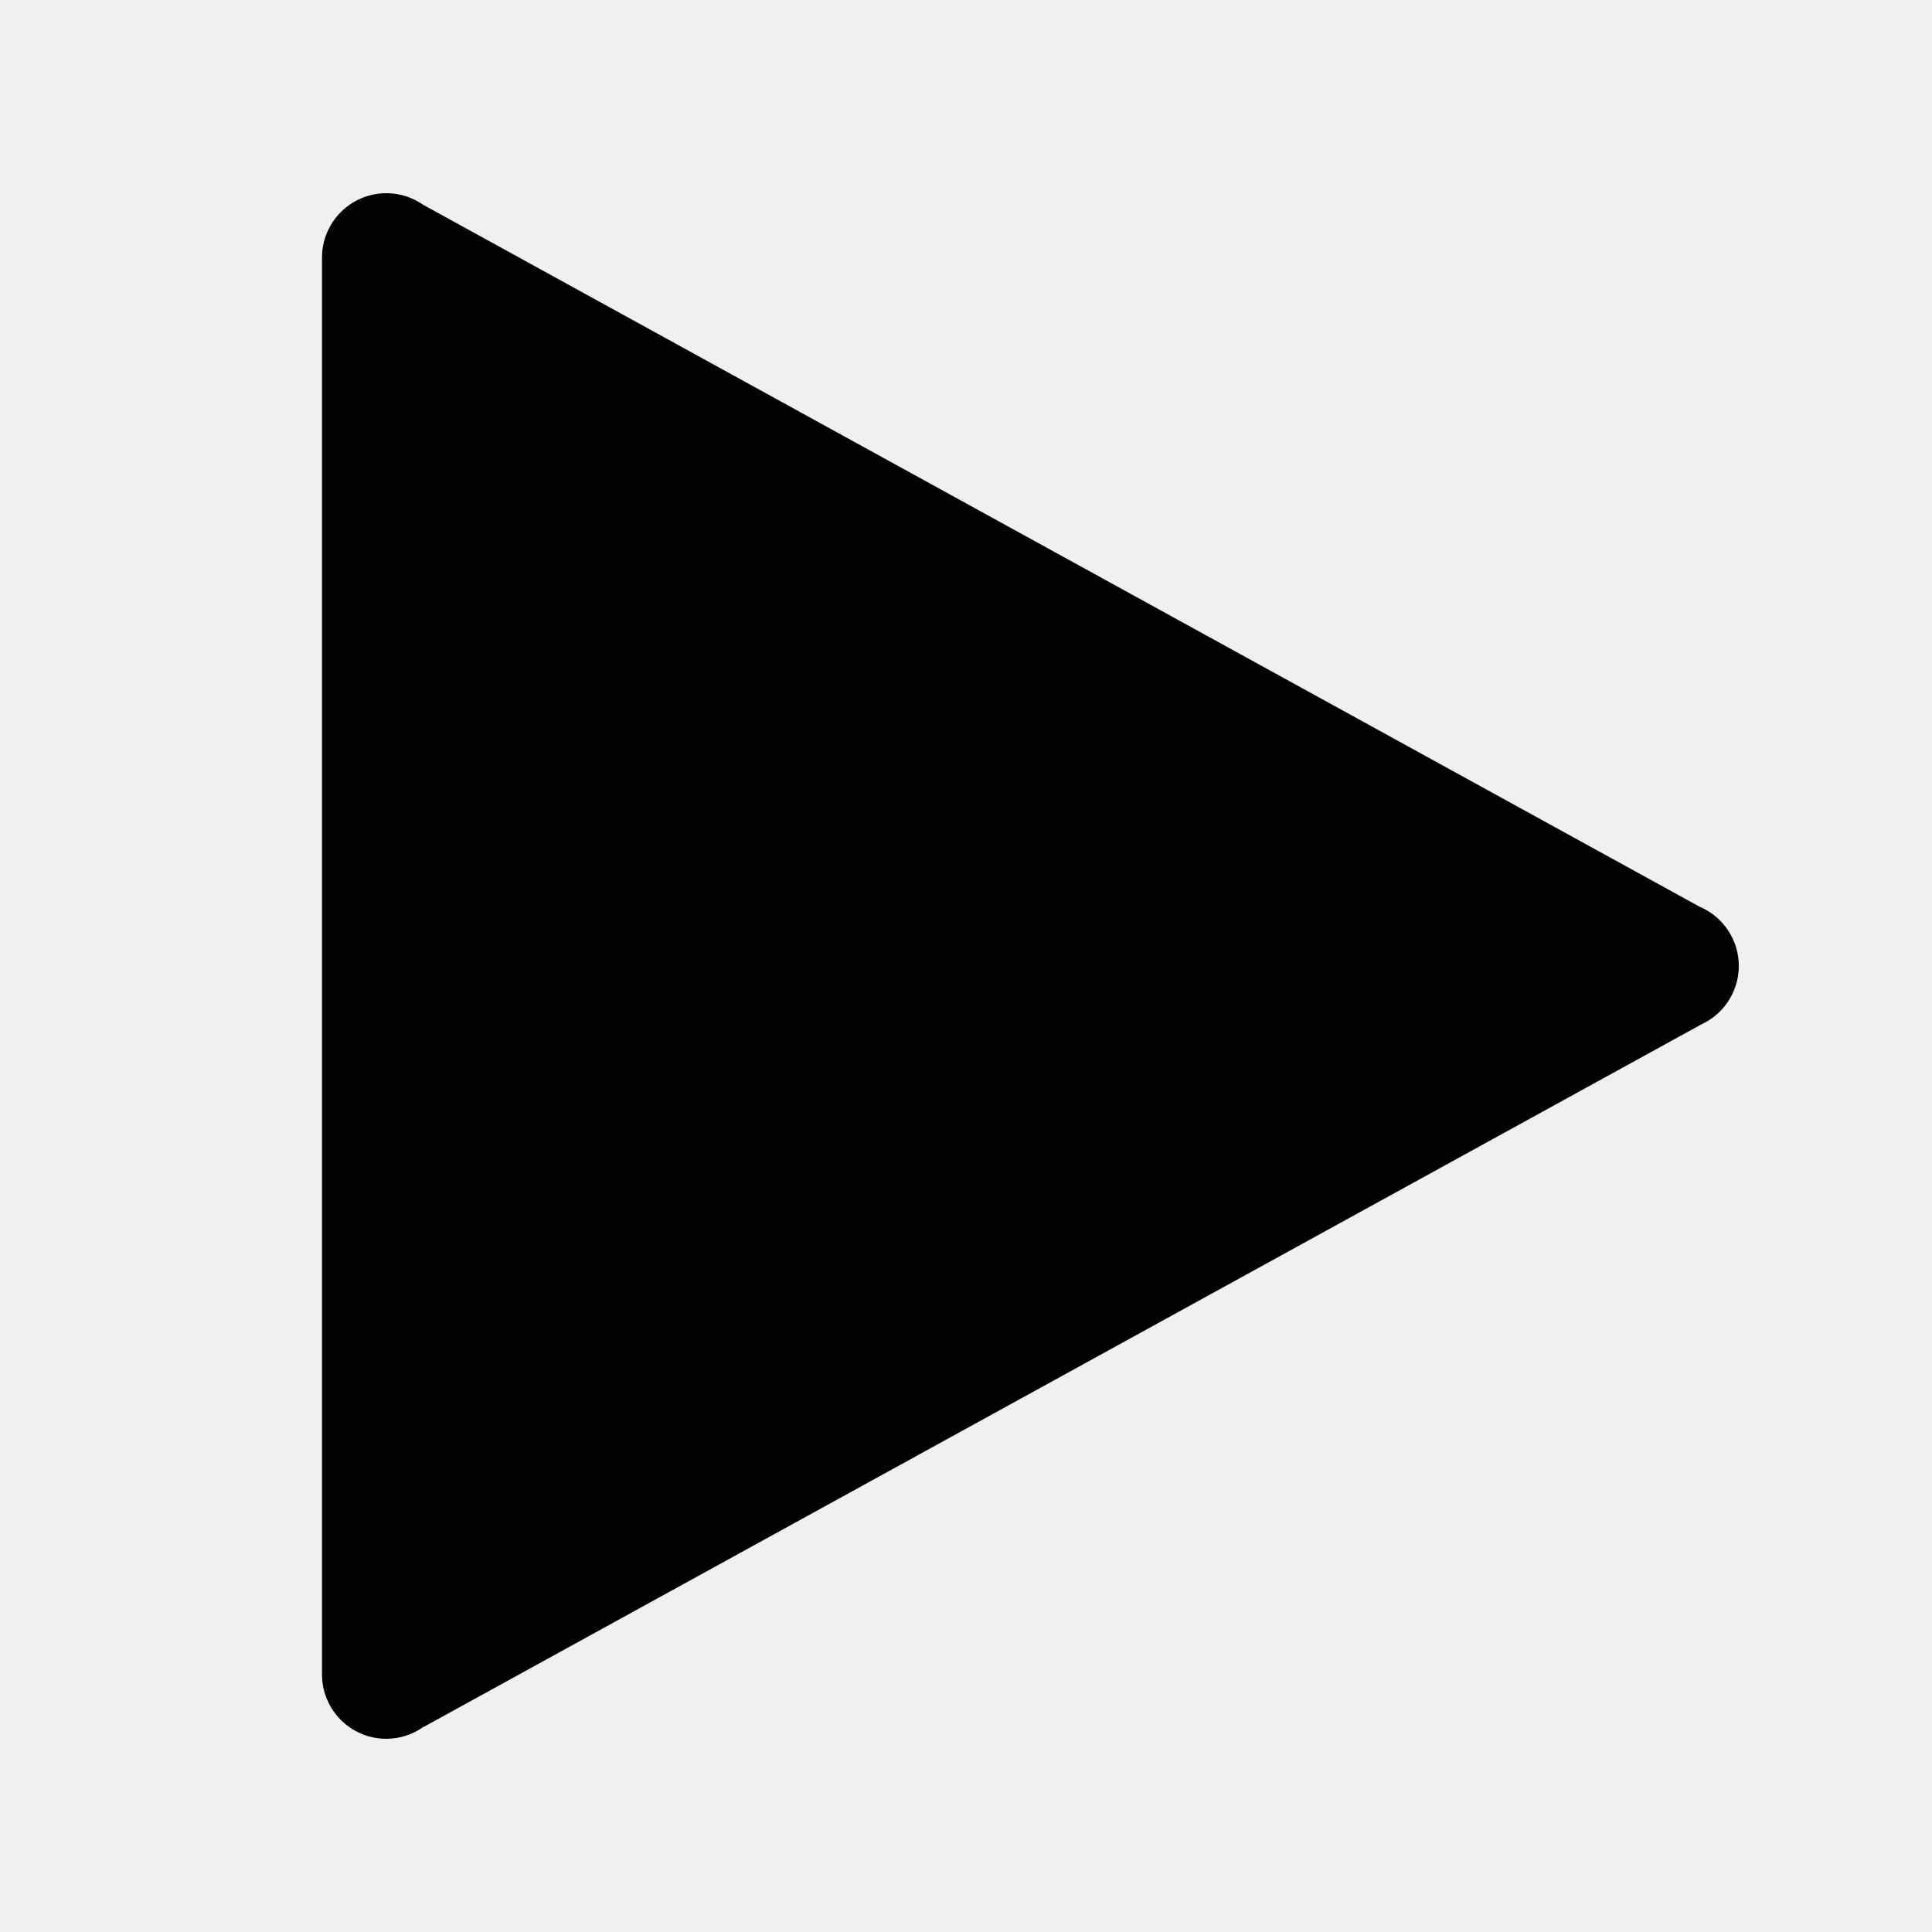
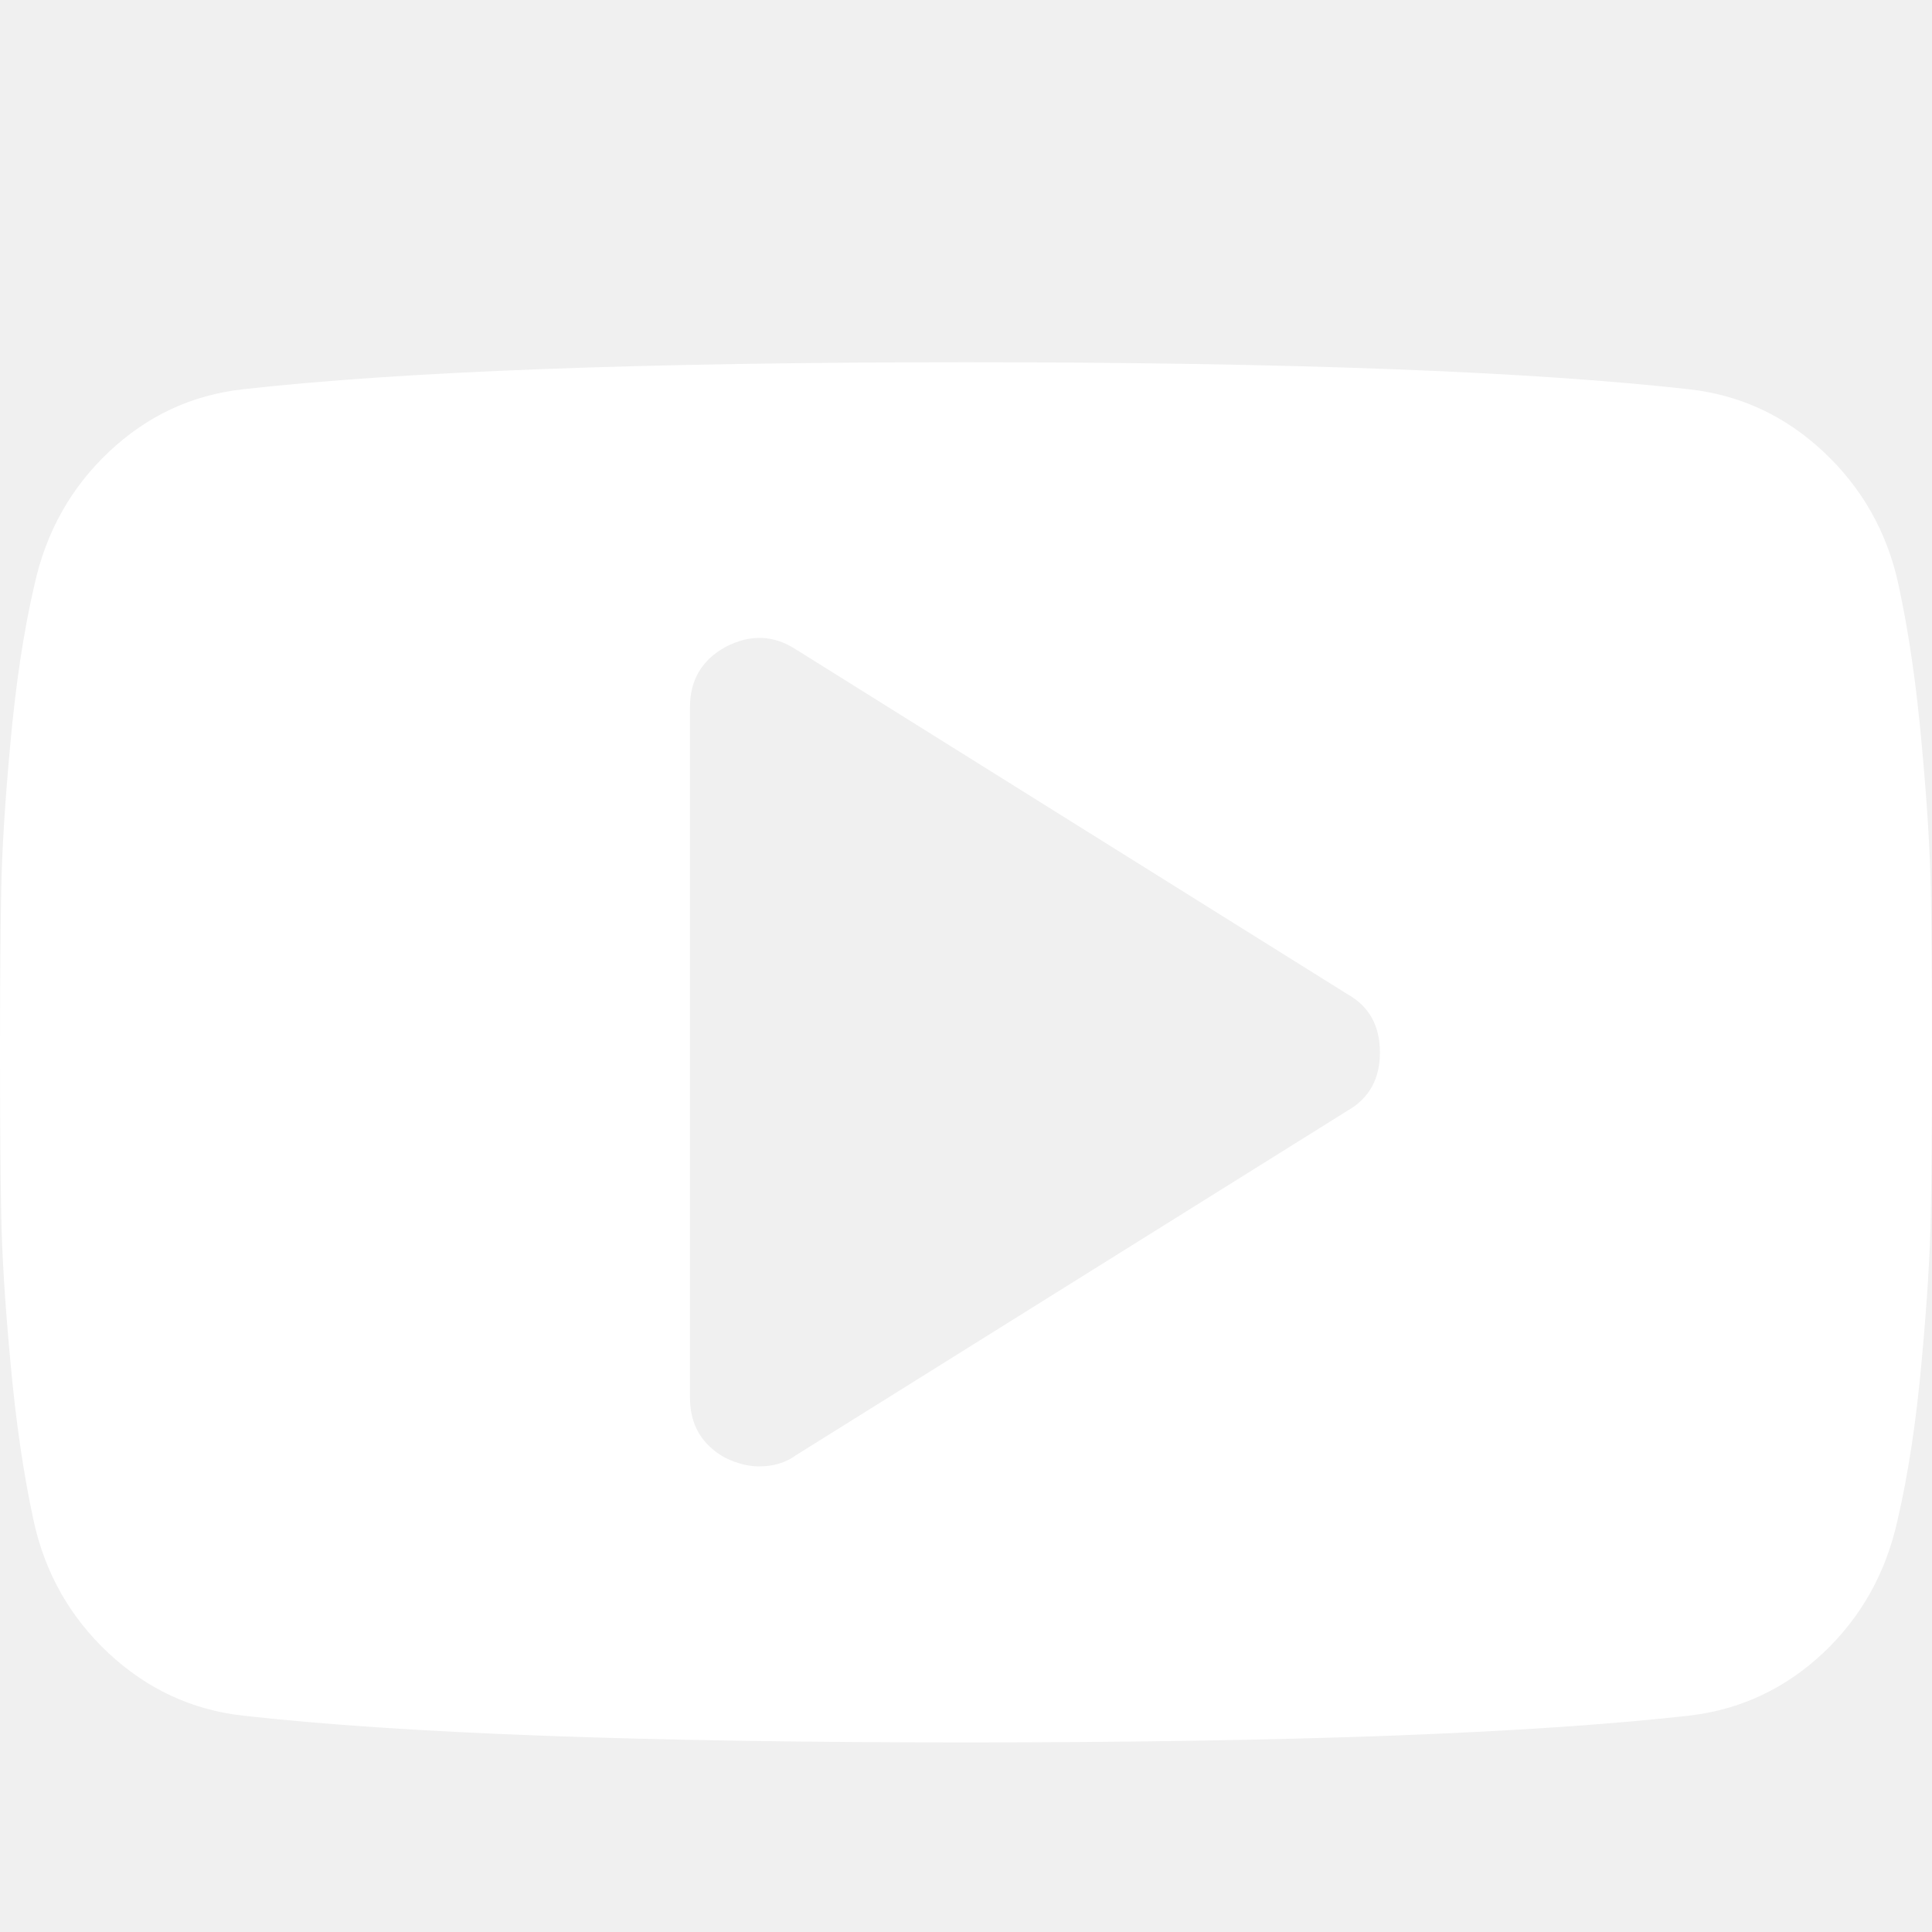
- <svg xmlns="http://www.w3.org/2000/svg" viewBox="0 0 30 30" width="64" height="64">
-   <path d="M 6 3 A 1 1 0 0 0 5 4 A 1 1 0 0 0 5 4.004 L 5 15 L 5 25.996 A 1 1 0 0 0 5 26 A 1 1 0 0 0 6 27 A 1 1 0 0 0 6.58 26.812 L 6.582 26.814 L 26.416 15.908 A 1 1 0 0 0 27 15 A 1 1 0 0 0 26.389 14.078 L 6.582 3.186 L 6.58 3.186 A 1 1 0 0 0 6 3 z" />
+ <svg xmlns="http://www.w3.org/2000/svg" class="s1idml5g-1 kVBIMV" viewBox="0 0 8 8" color="white" fill="#ffffff">
+   <path d="M5.714,4.358C5.714,4.247,5.669,4.167,5.58,4.117C5.58,4.117,3.294,2.688,3.294,2.688C3.202,2.629,3.105,2.626,3.004,2.679C2.906,2.733,2.857,2.816,2.857,2.929C2.857,2.929,2.857,5.787,2.857,5.787C2.857,5.9,2.906,5.983,3.004,6.037C3.052,6.06,3.098,6.072,3.143,6.072C3.202,6.072,3.253,6.057,3.294,6.027C3.294,6.027,5.58,4.599,5.58,4.599C5.669,4.548,5.714,4.468,5.714,4.358C5.714,4.358,5.714,4.358,5.714,4.358M8,4.358C8,4.643,7.998,4.867,7.995,5.027C7.992,5.188,7.98,5.392,7.957,5.637C7.935,5.883,7.902,6.102,7.857,6.296C7.809,6.513,7.707,6.696,7.549,6.845C7.391,6.993,7.207,7.079,6.995,7.104C6.335,7.178,5.336,7.215,4,7.215C2.664,7.215,1.665,7.178,1.005,7.104C0.793,7.08,0.608,6.993,0.449,6.845C0.29,6.696,0.186,6.513,0.139,6.296C0.097,6.102,0.065,5.883,0.043,5.637C0.02,5.392,0.008,5.188,0.005,5.027C0.002,4.867,0,4.643,0,4.358C0,4.072,0.002,3.849,0.005,3.688C0.008,3.527,0.02,3.324,0.043,3.079C0.065,2.833,0.098,2.613,0.143,2.42C0.191,2.203,0.293,2.02,0.451,1.871C0.609,1.722,0.793,1.636,1.005,1.612C1.665,1.538,2.664,1.5,4,1.5C5.336,1.5,6.335,1.538,6.995,1.612C7.207,1.636,7.392,1.722,7.551,1.871C7.71,2.02,7.814,2.203,7.861,2.42C7.903,2.613,7.935,2.833,7.957,3.079C7.98,3.324,7.992,3.527,7.995,3.688C7.998,3.849,8,4.072,8,4.358C8,4.358,8,4.358,8,4.358" />
</svg>
